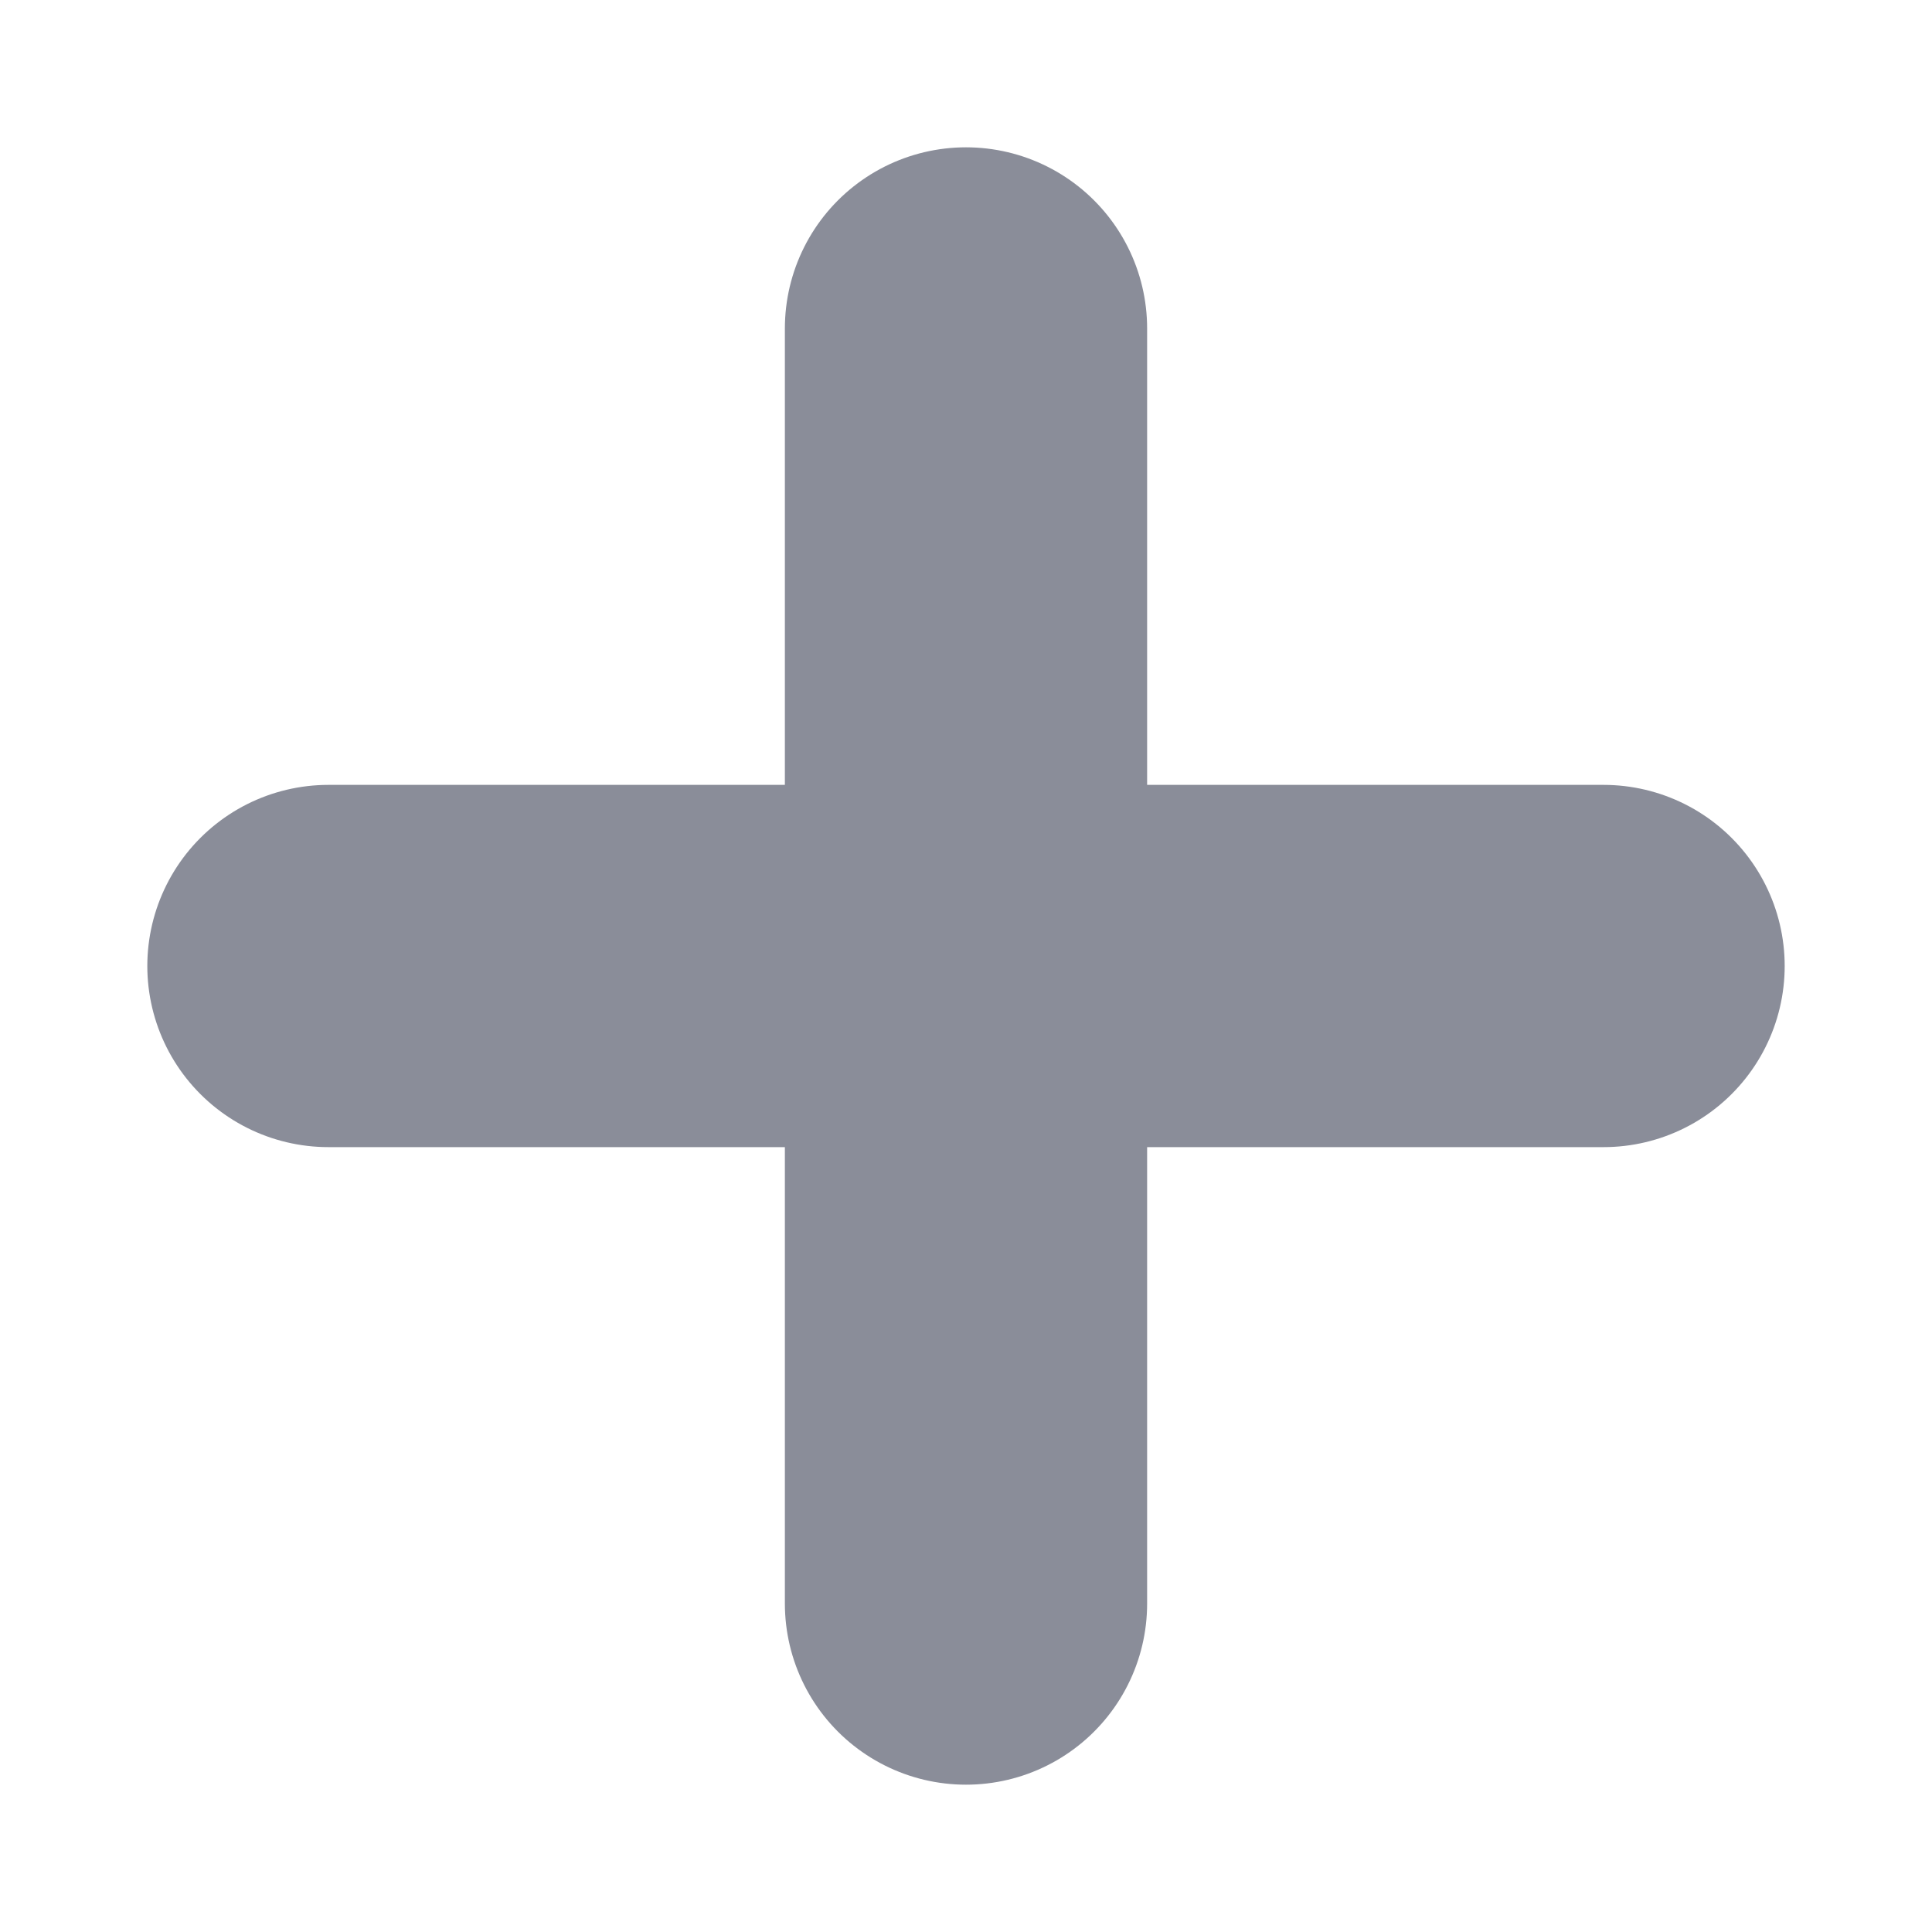
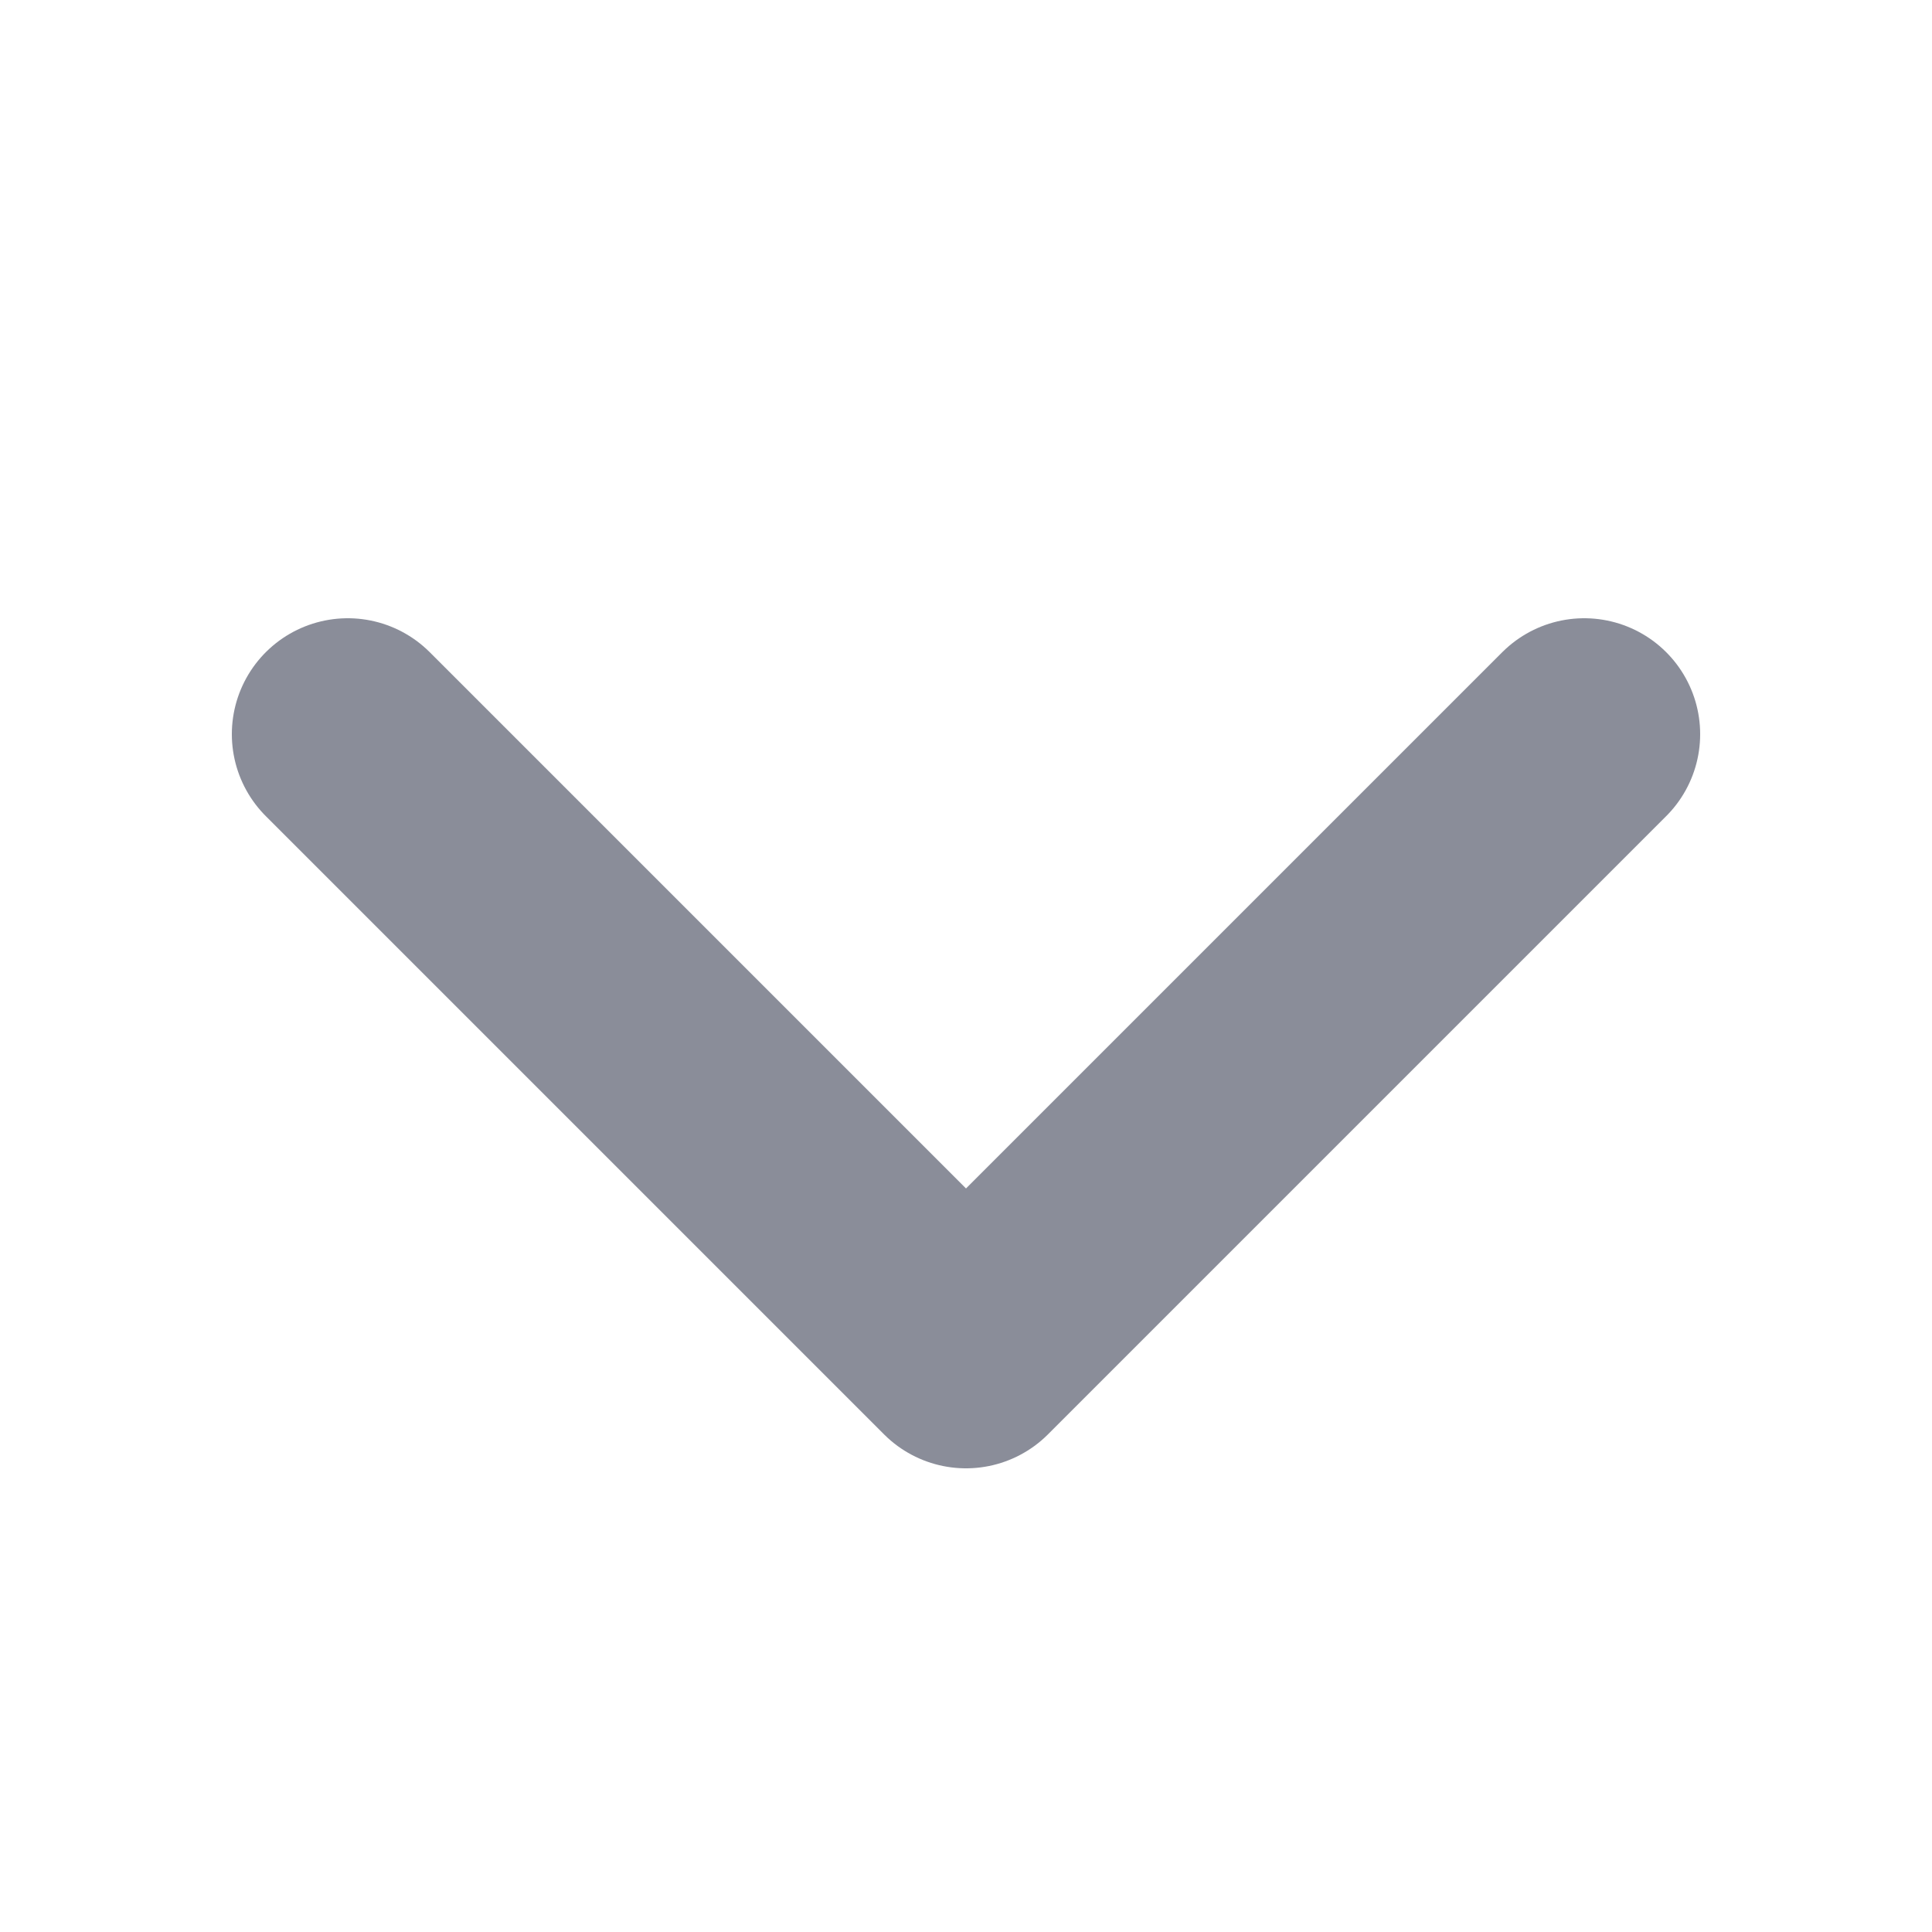
<svg xmlns="http://www.w3.org/2000/svg" width="800" height="800" viewBox="0 0 800 800" fill="none">
-   <path d="M136 400H664" stroke="#8A8D99" stroke-width="150" stroke-linecap="round" />
-   <path d="M400 136V664" stroke="#8A8D99" stroke-width="150" stroke-linecap="round" />
+   <path d="M656 304L400 560L144 304" stroke="#8A8D99" stroke-width="96" stroke-linecap="round" stroke-linejoin="round" />
</svg>
